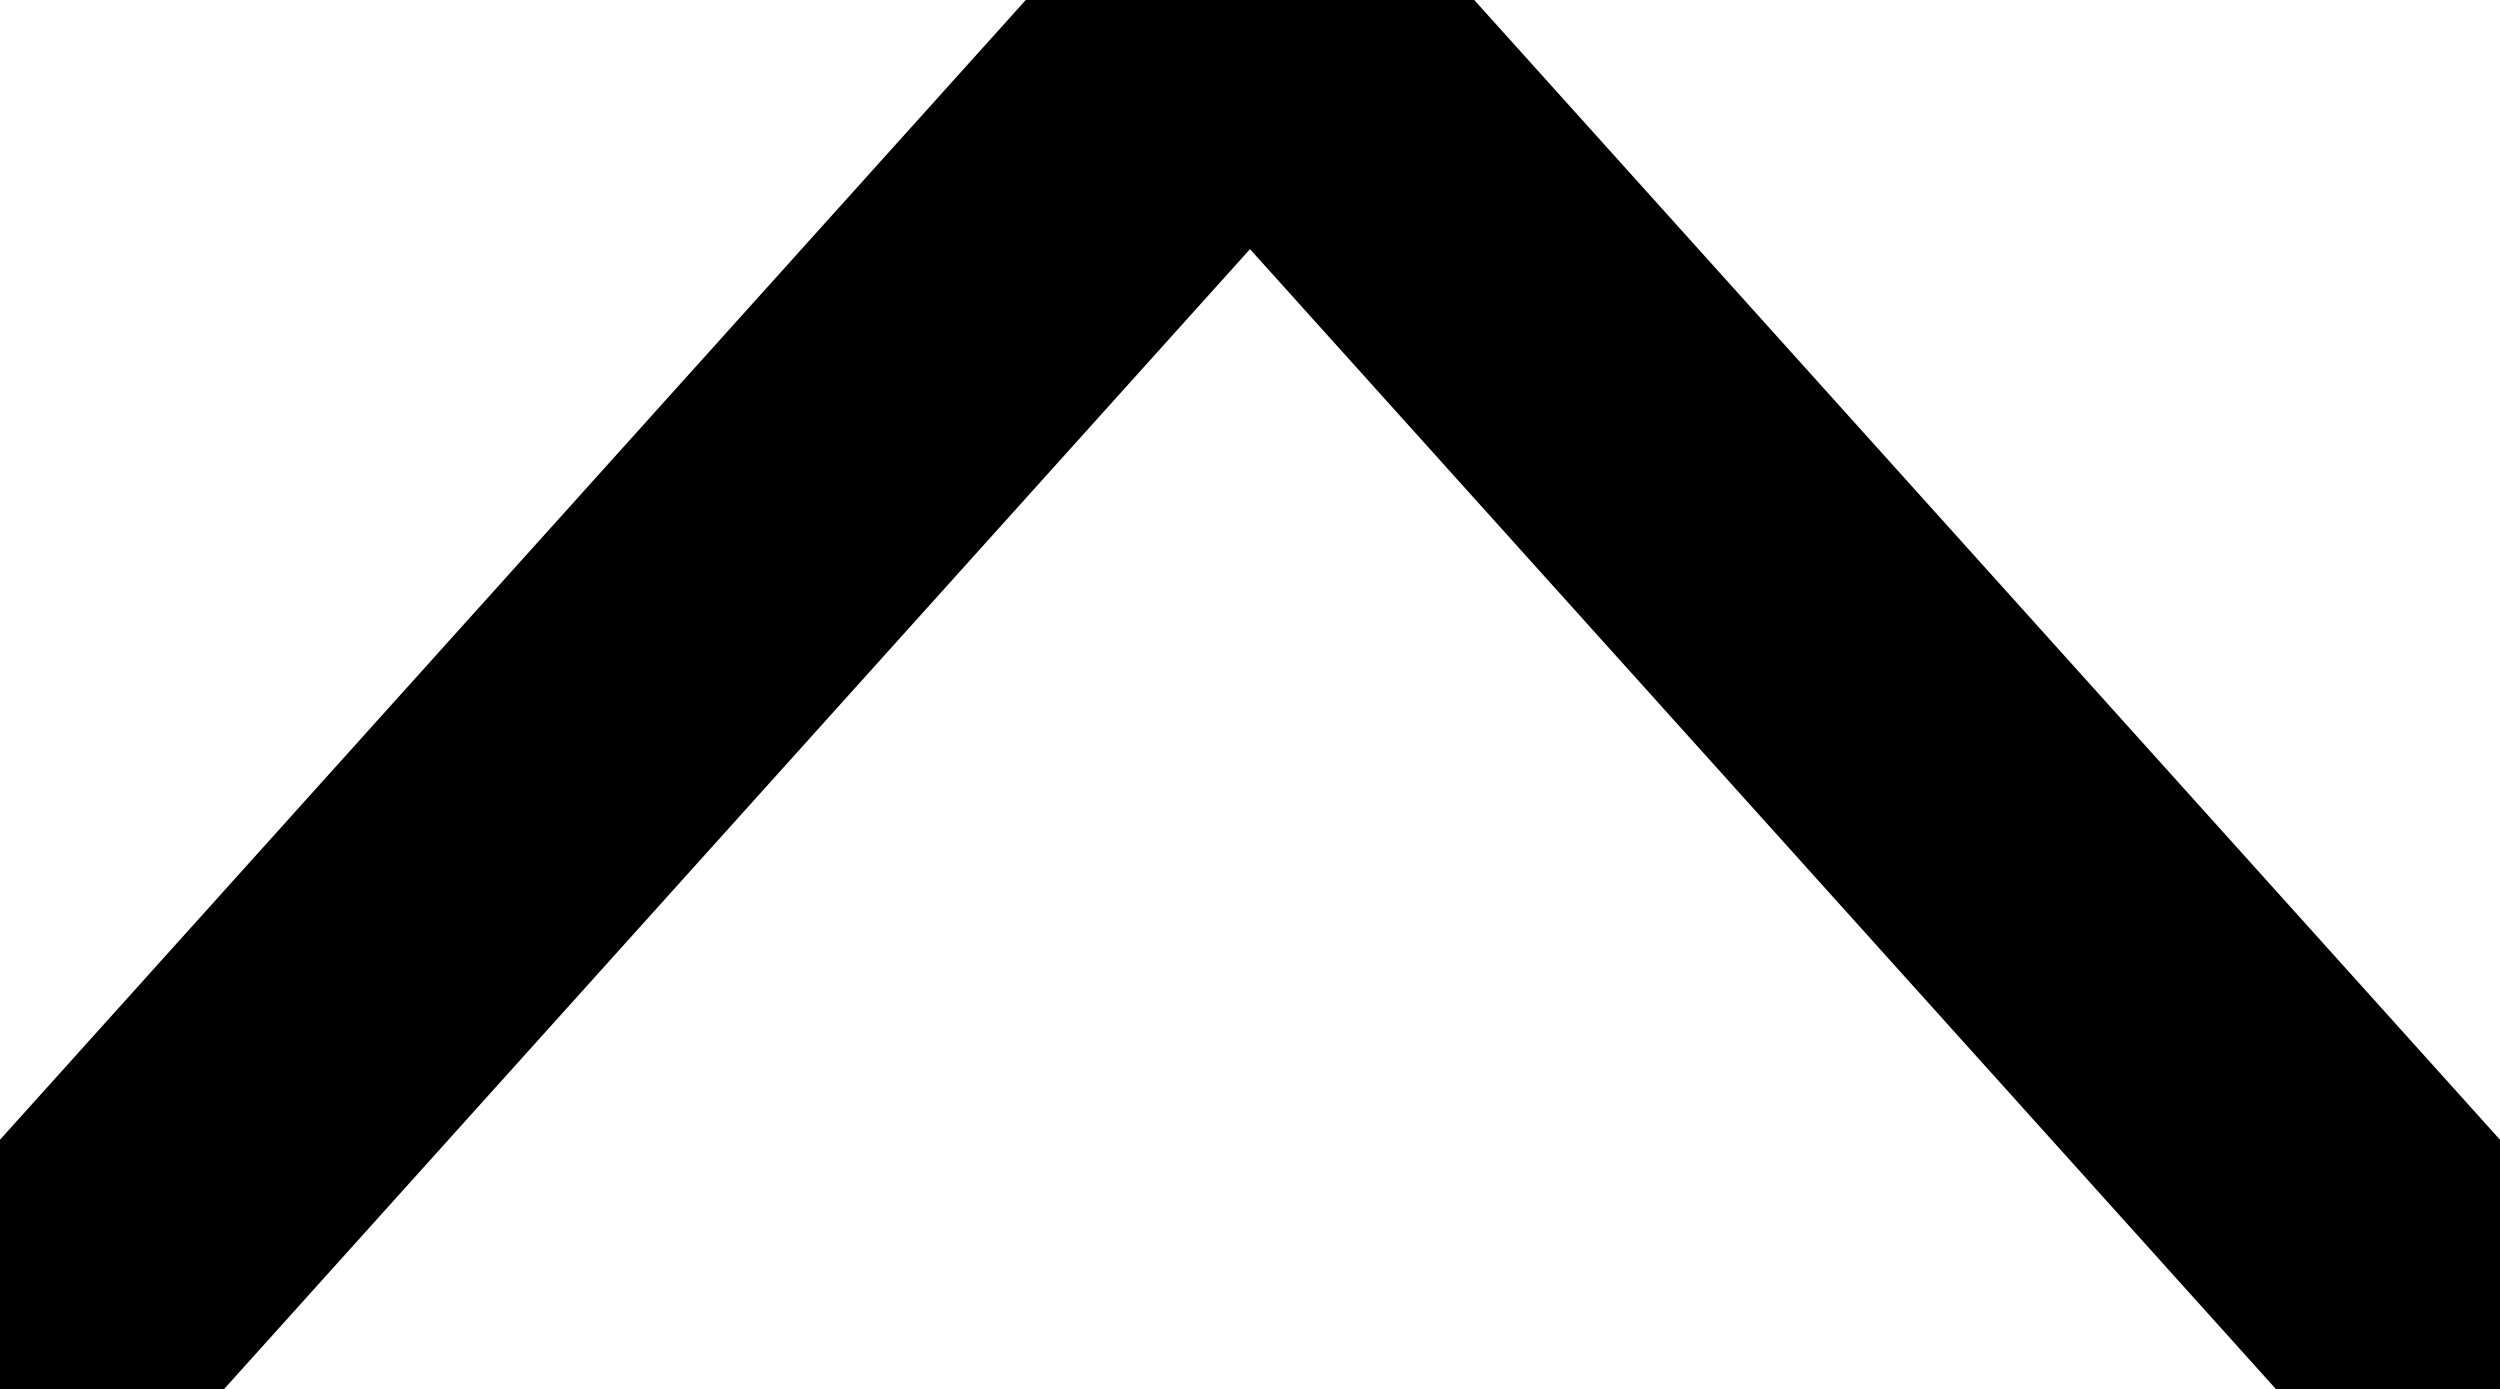
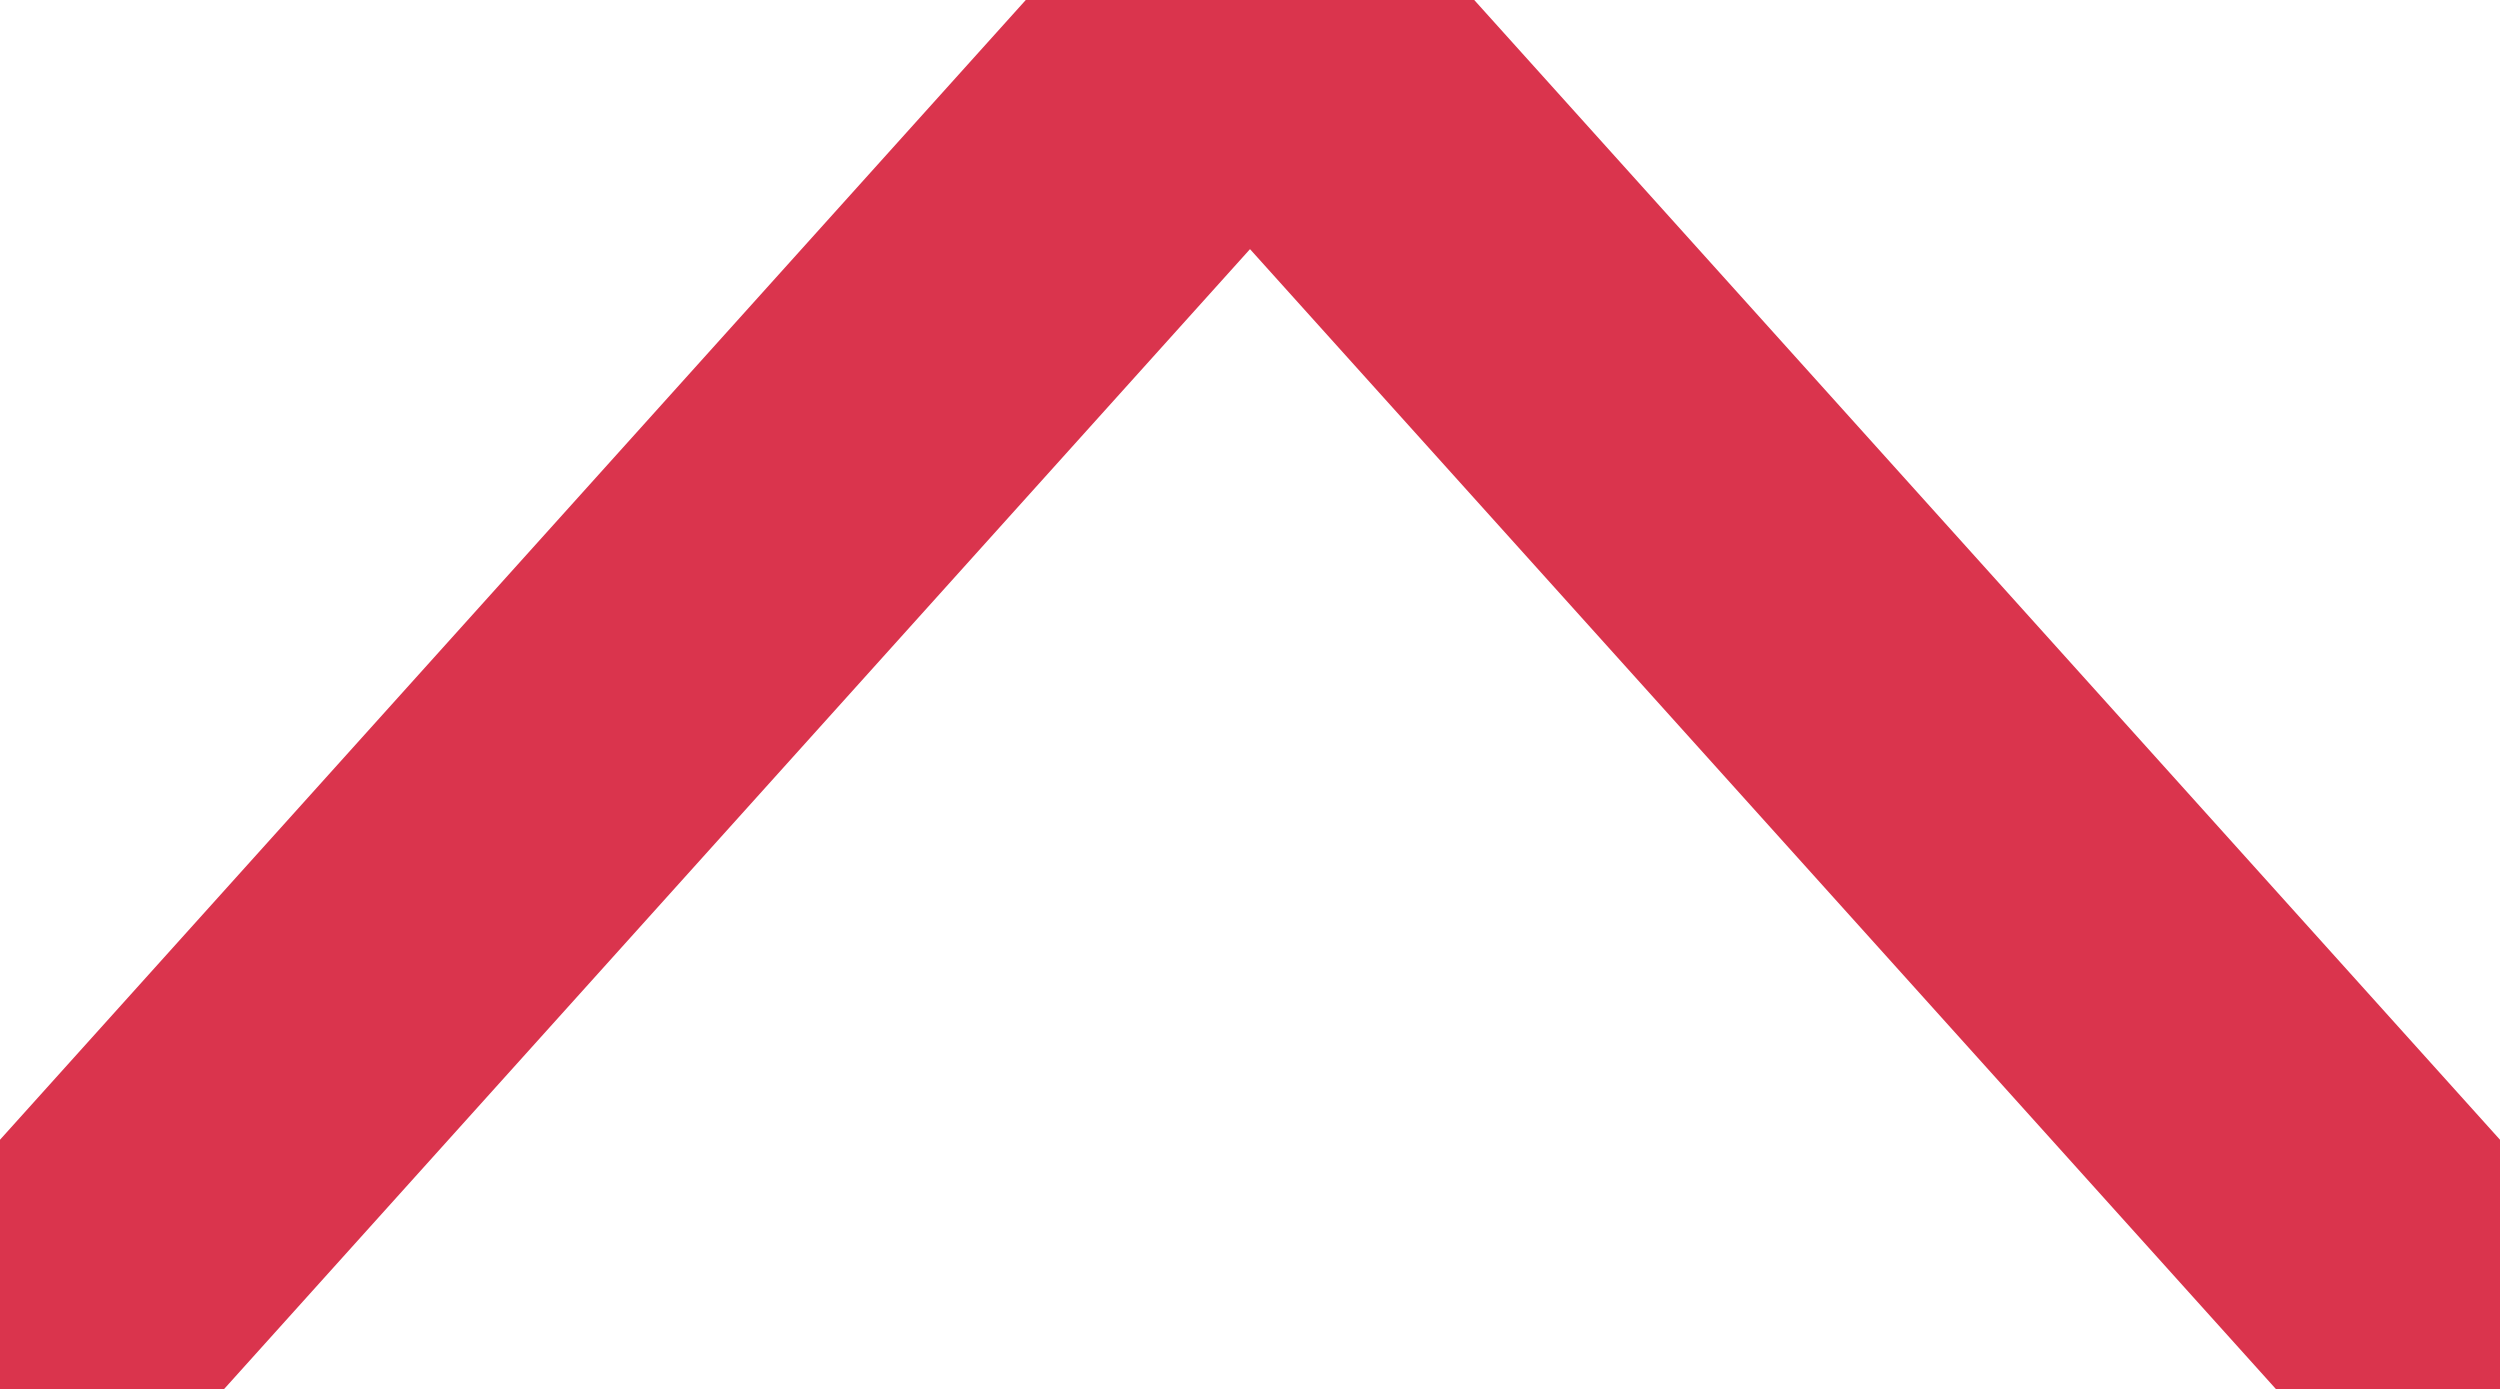
<svg xmlns="http://www.w3.org/2000/svg" version="1.1" id="Layer_1" x="0px" y="0px" width="9px" height="5px" viewBox="0 0 9 5" enable-background="new 0 0 9 5" xml:space="preserve">
-   <polyline fill="none" stroke="#000000" stroke-width="1.2" stroke-linecap="round" points="0,5 4.5,0 9,5 " />
+   <polyline fill="none" stroke="#DA344D" stroke-width="1.2" stroke-linecap="round" points="0,5 4.5,0 9,5 " />
</svg>
